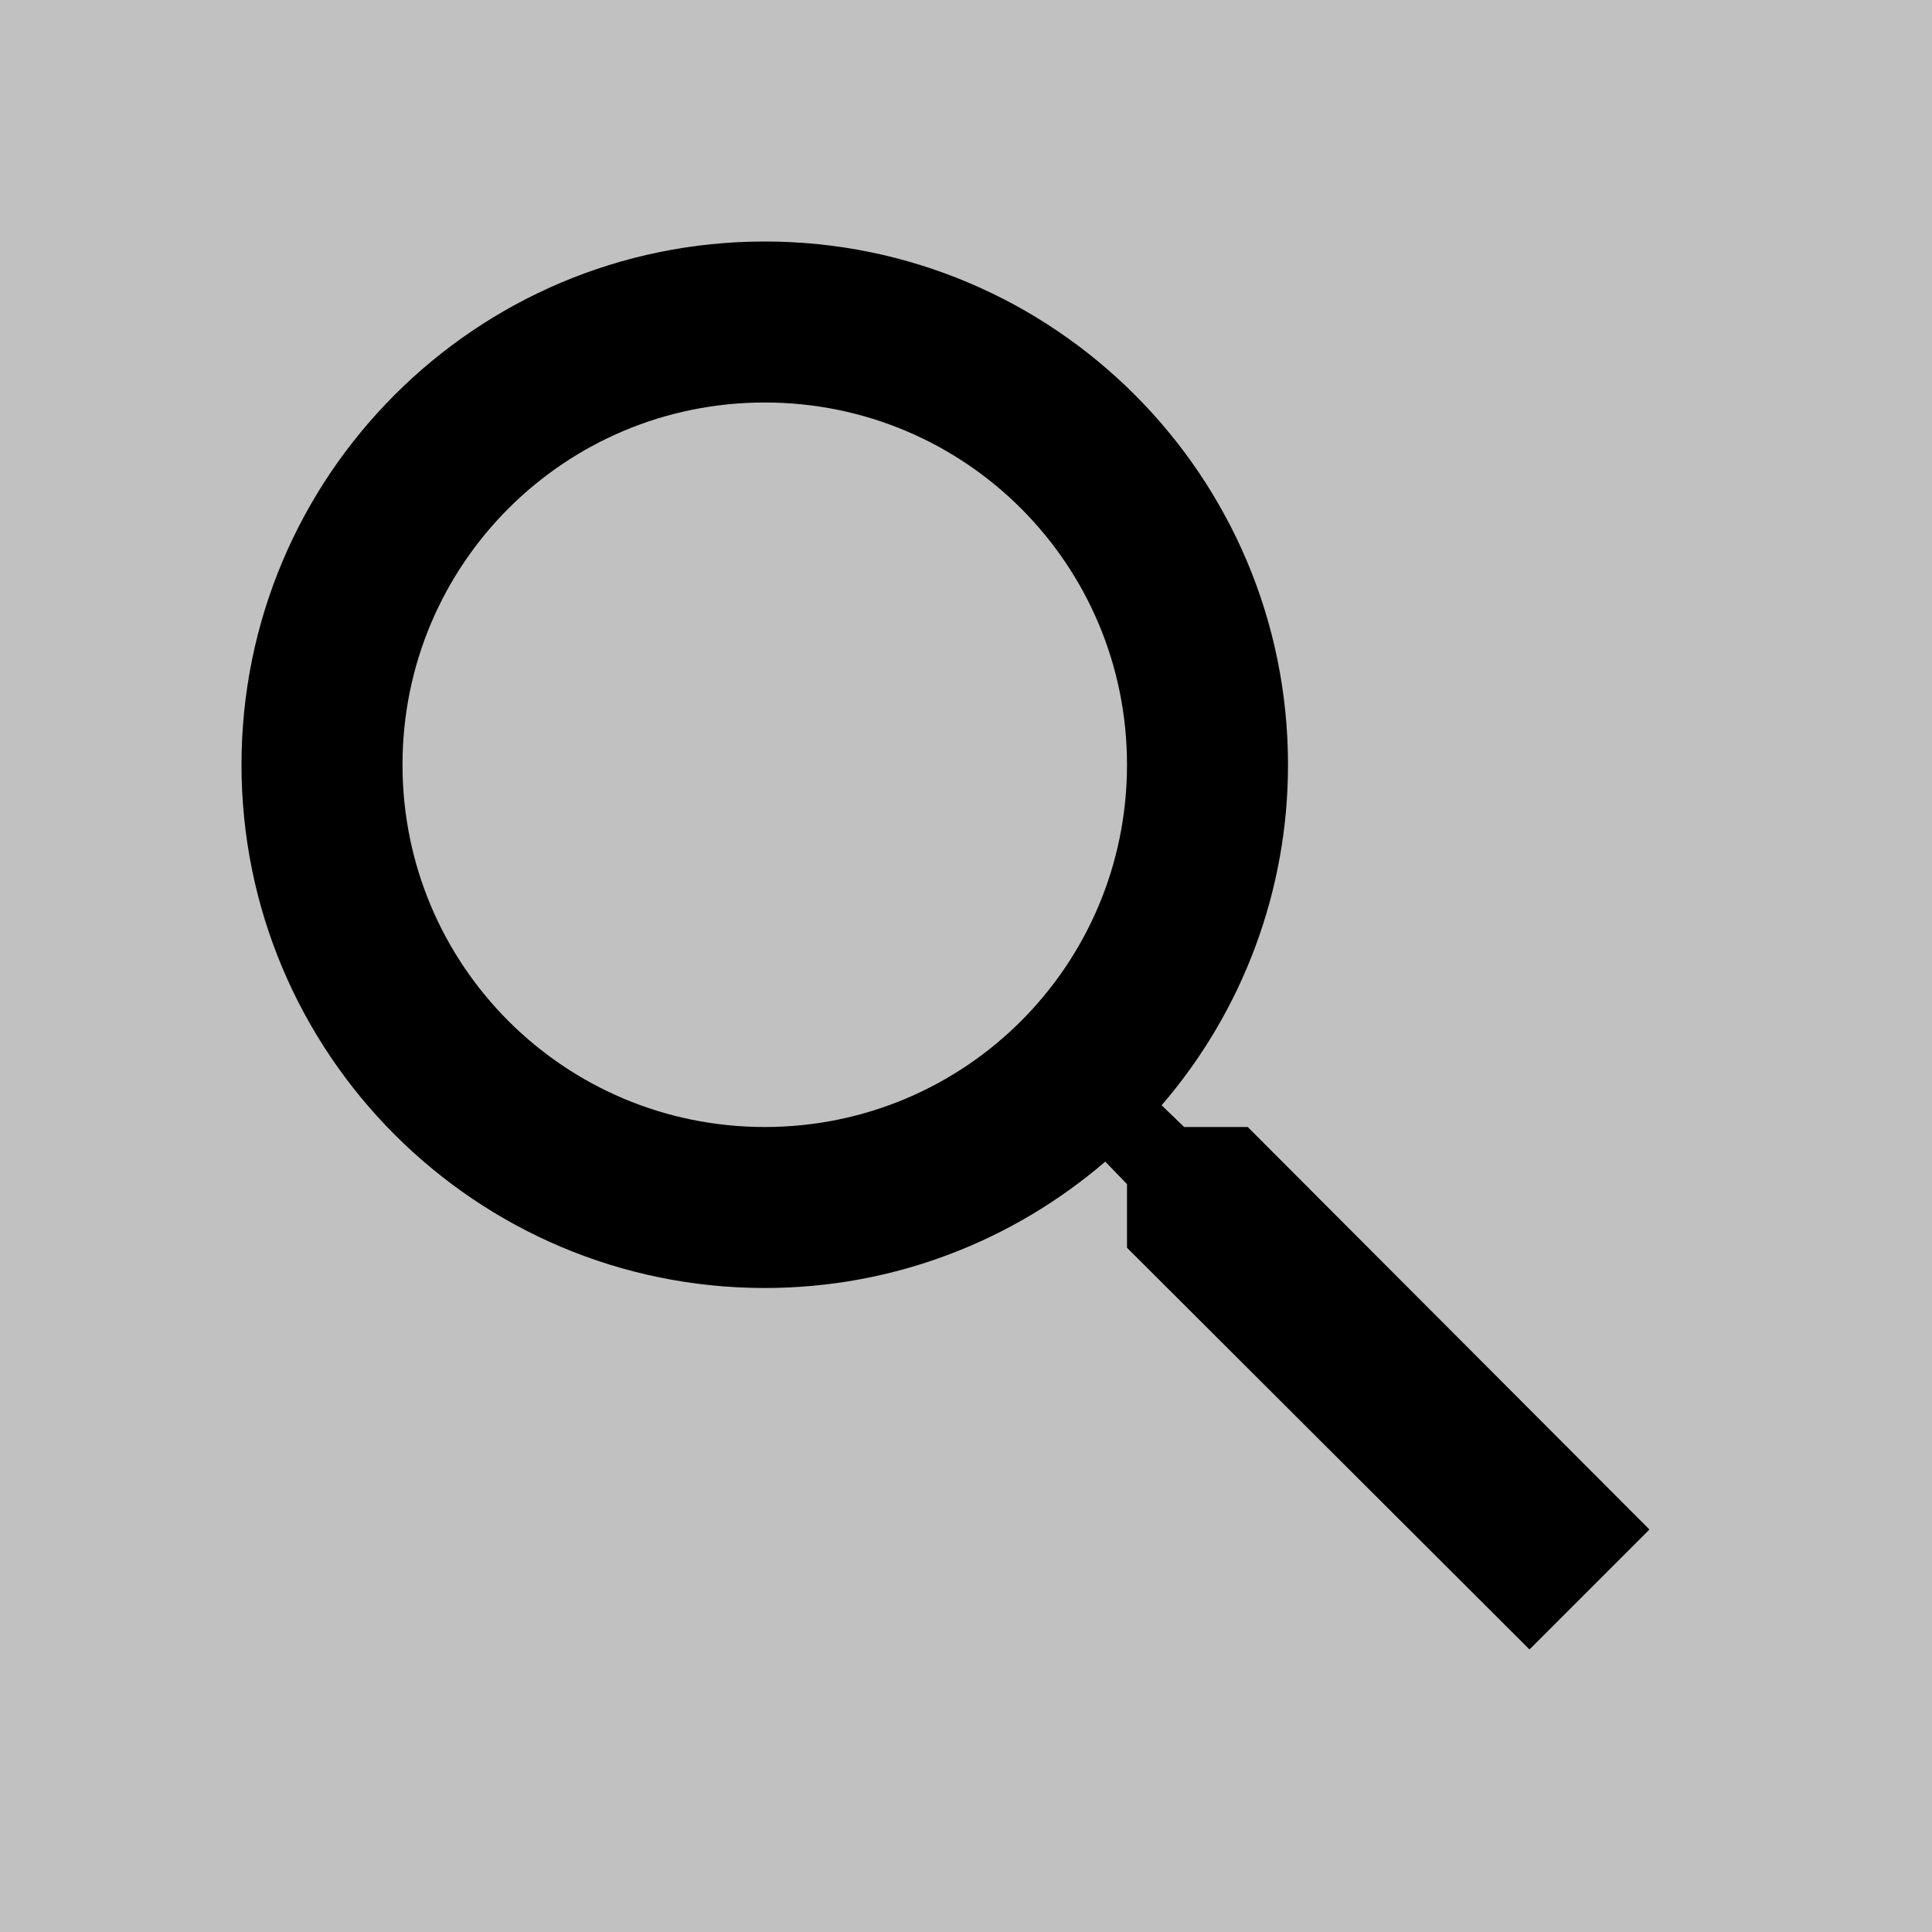
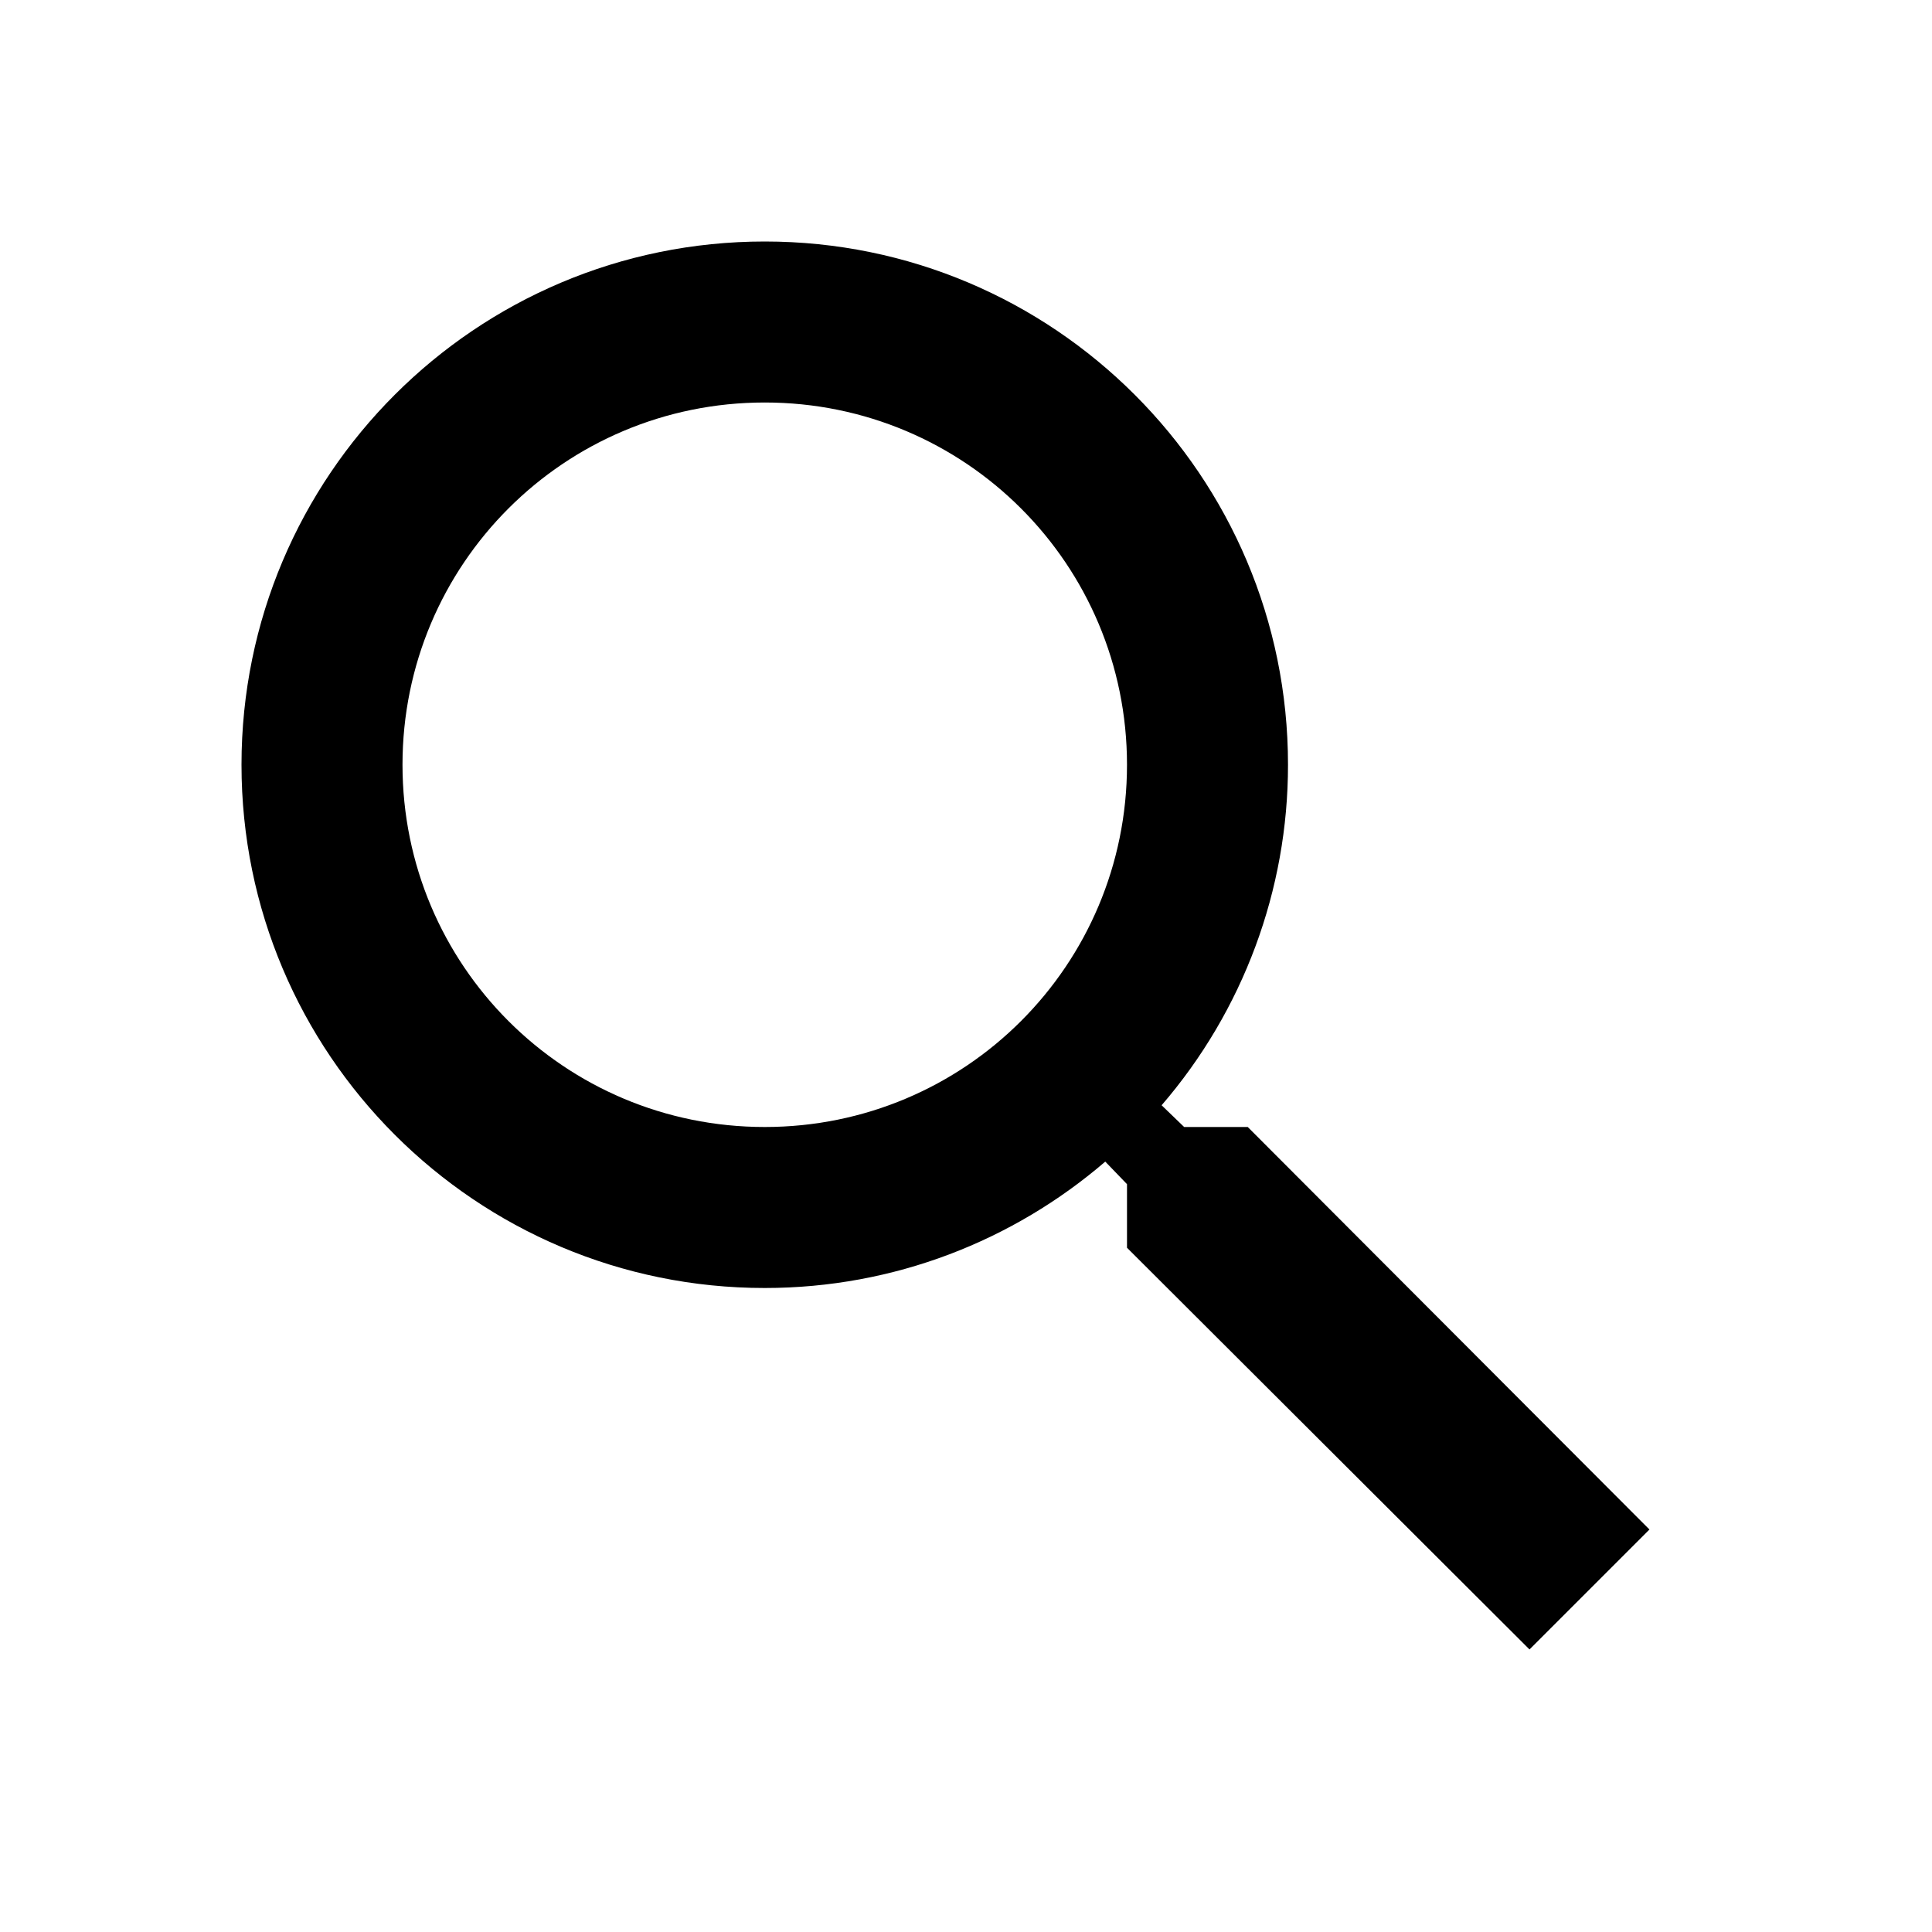
<svg xmlns="http://www.w3.org/2000/svg" viewBox="0 0 24 24" fill="currentColor" height="24" width="24" class="pos-rel se27SeIcon se27SeSearch">
-   <path fill="#6666" d="M0 0h24v24H0z" />
+   <path fill="none" d="M0 0h24v24H0z" />
  <path d="M15.5 14h-.79l-.28-.27A6.471 6.471 0 0 0 16 9.5 6.5 6.5 0 1 0 9.5 16c1.61 0 3.09-.59 4.23-1.57l.27.28v.79l5 4.99L20.49 19l-4.99-5zm-6 0C7.01 14 5 11.99 5 9.5S7.01 5 9.5 5 14 7.01 14 9.5 11.99 14 9.5 14z" />
</svg>
